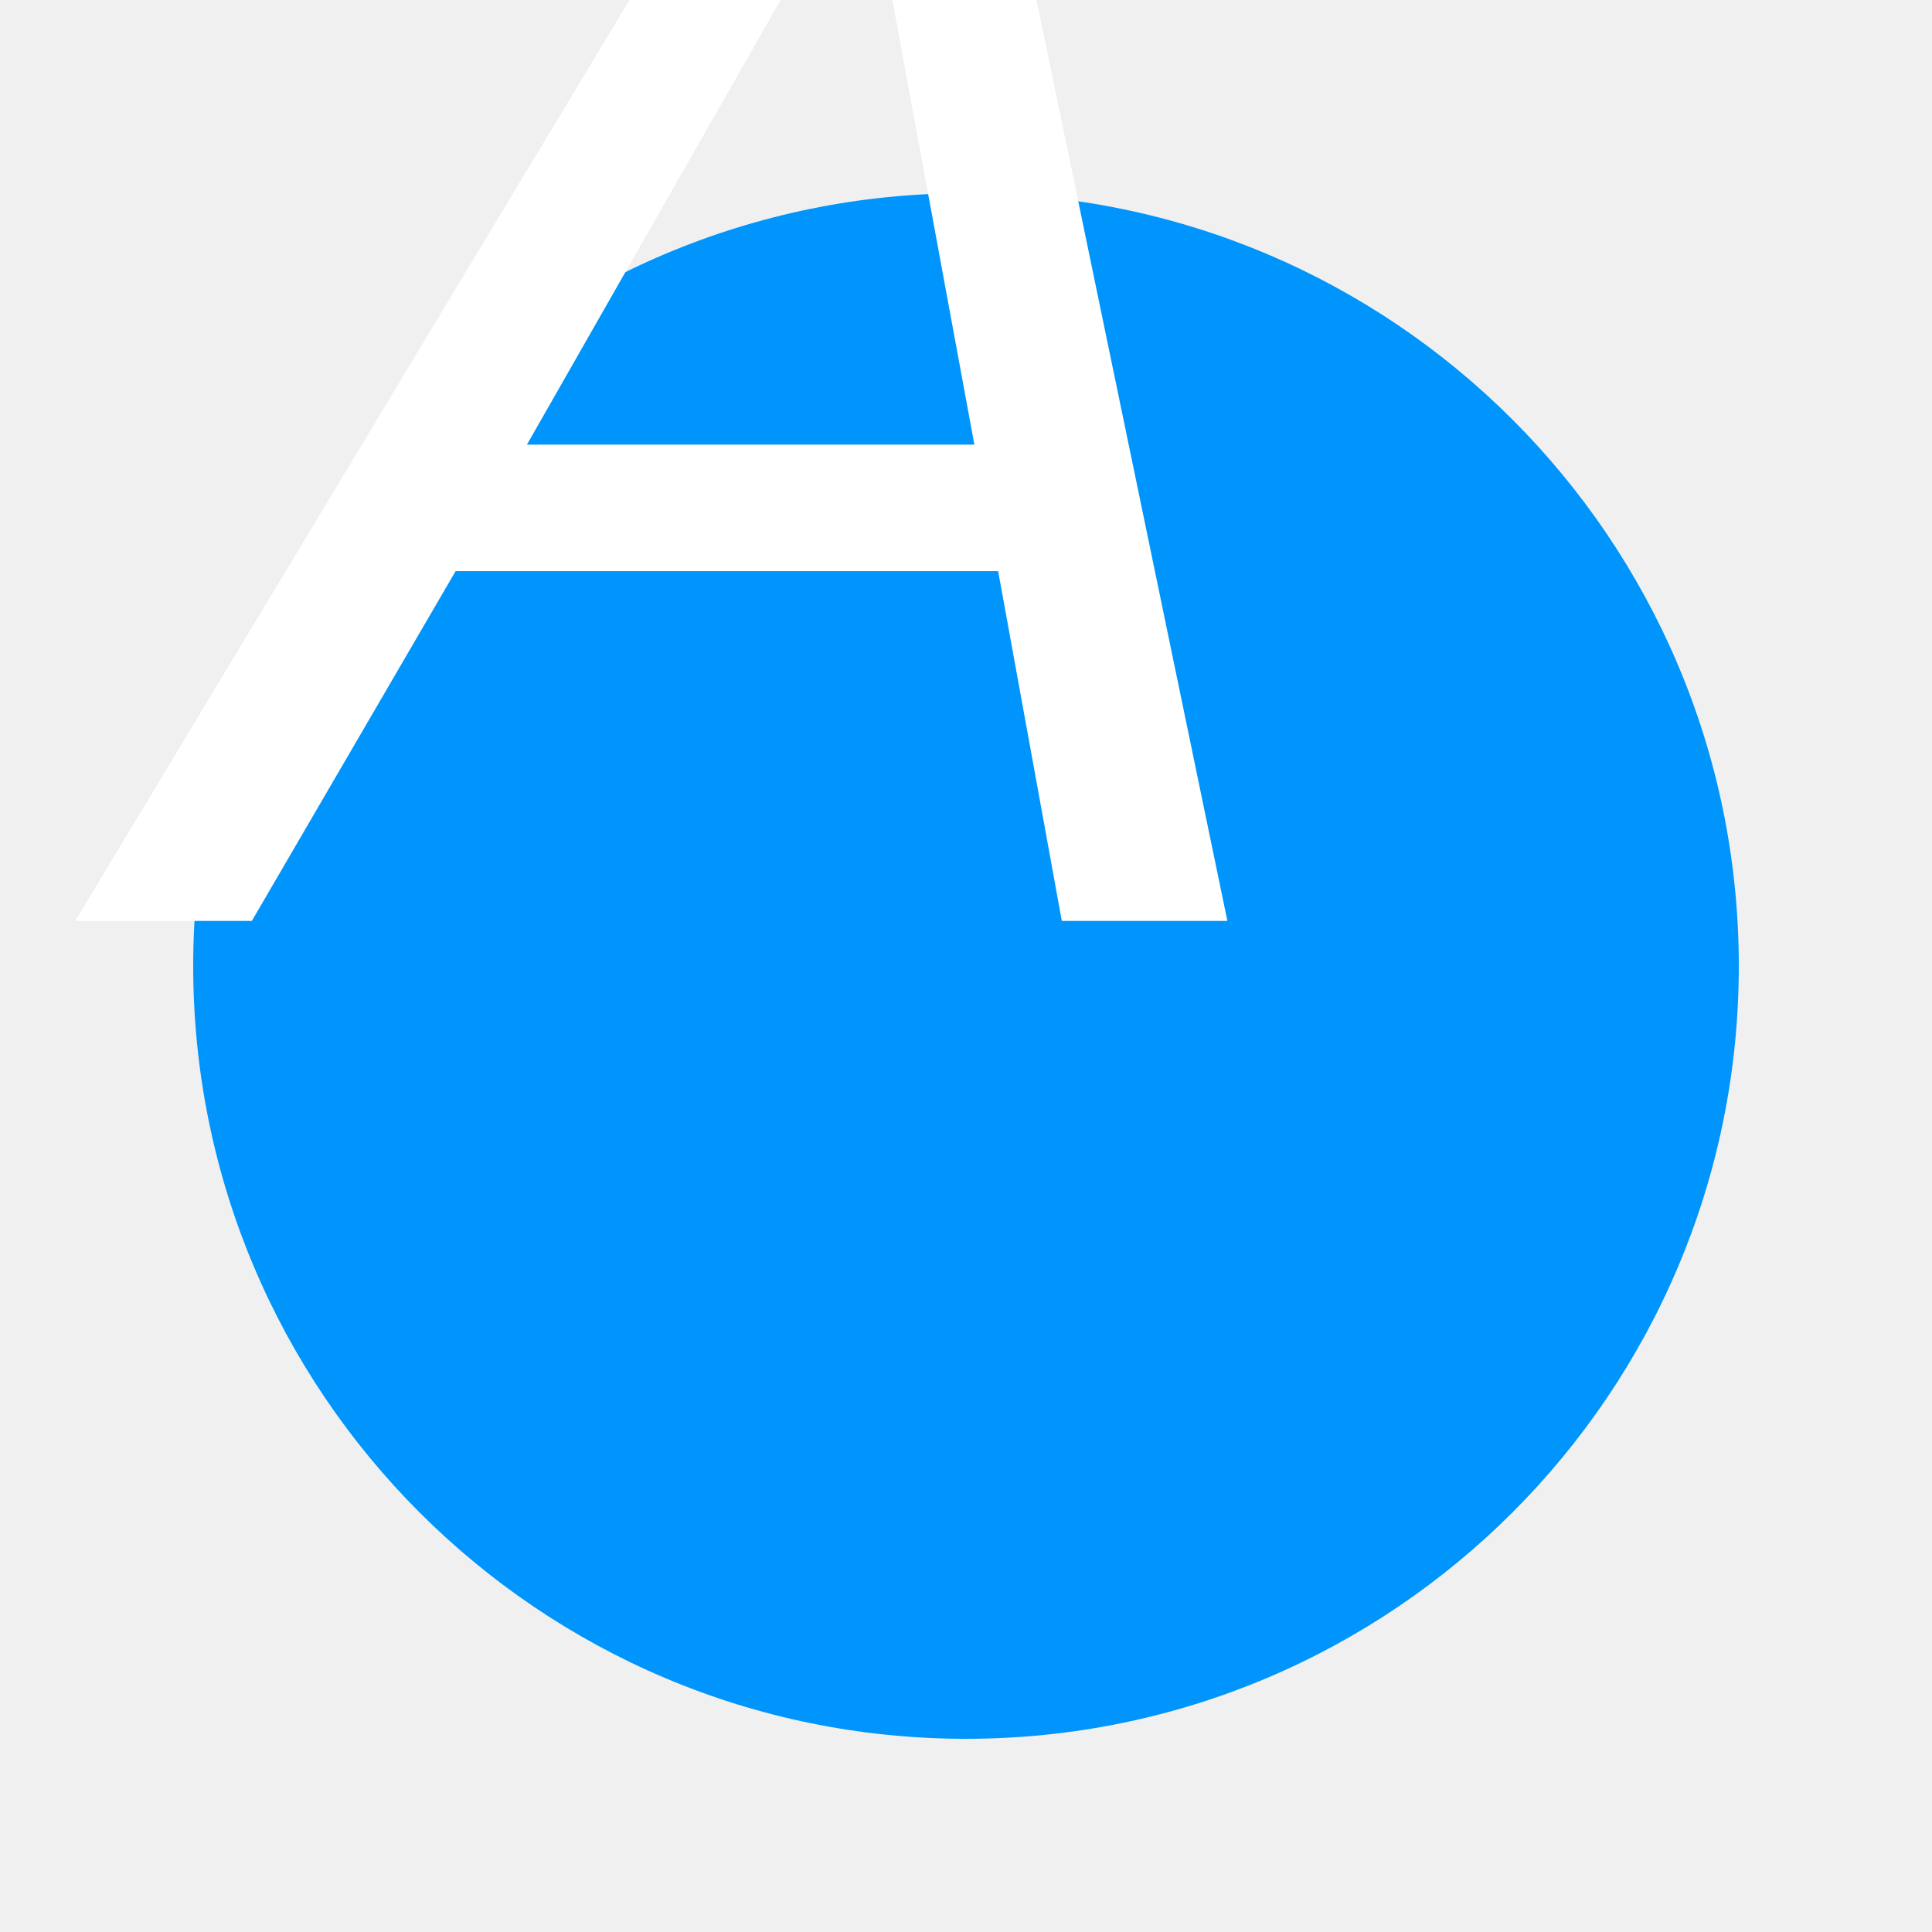
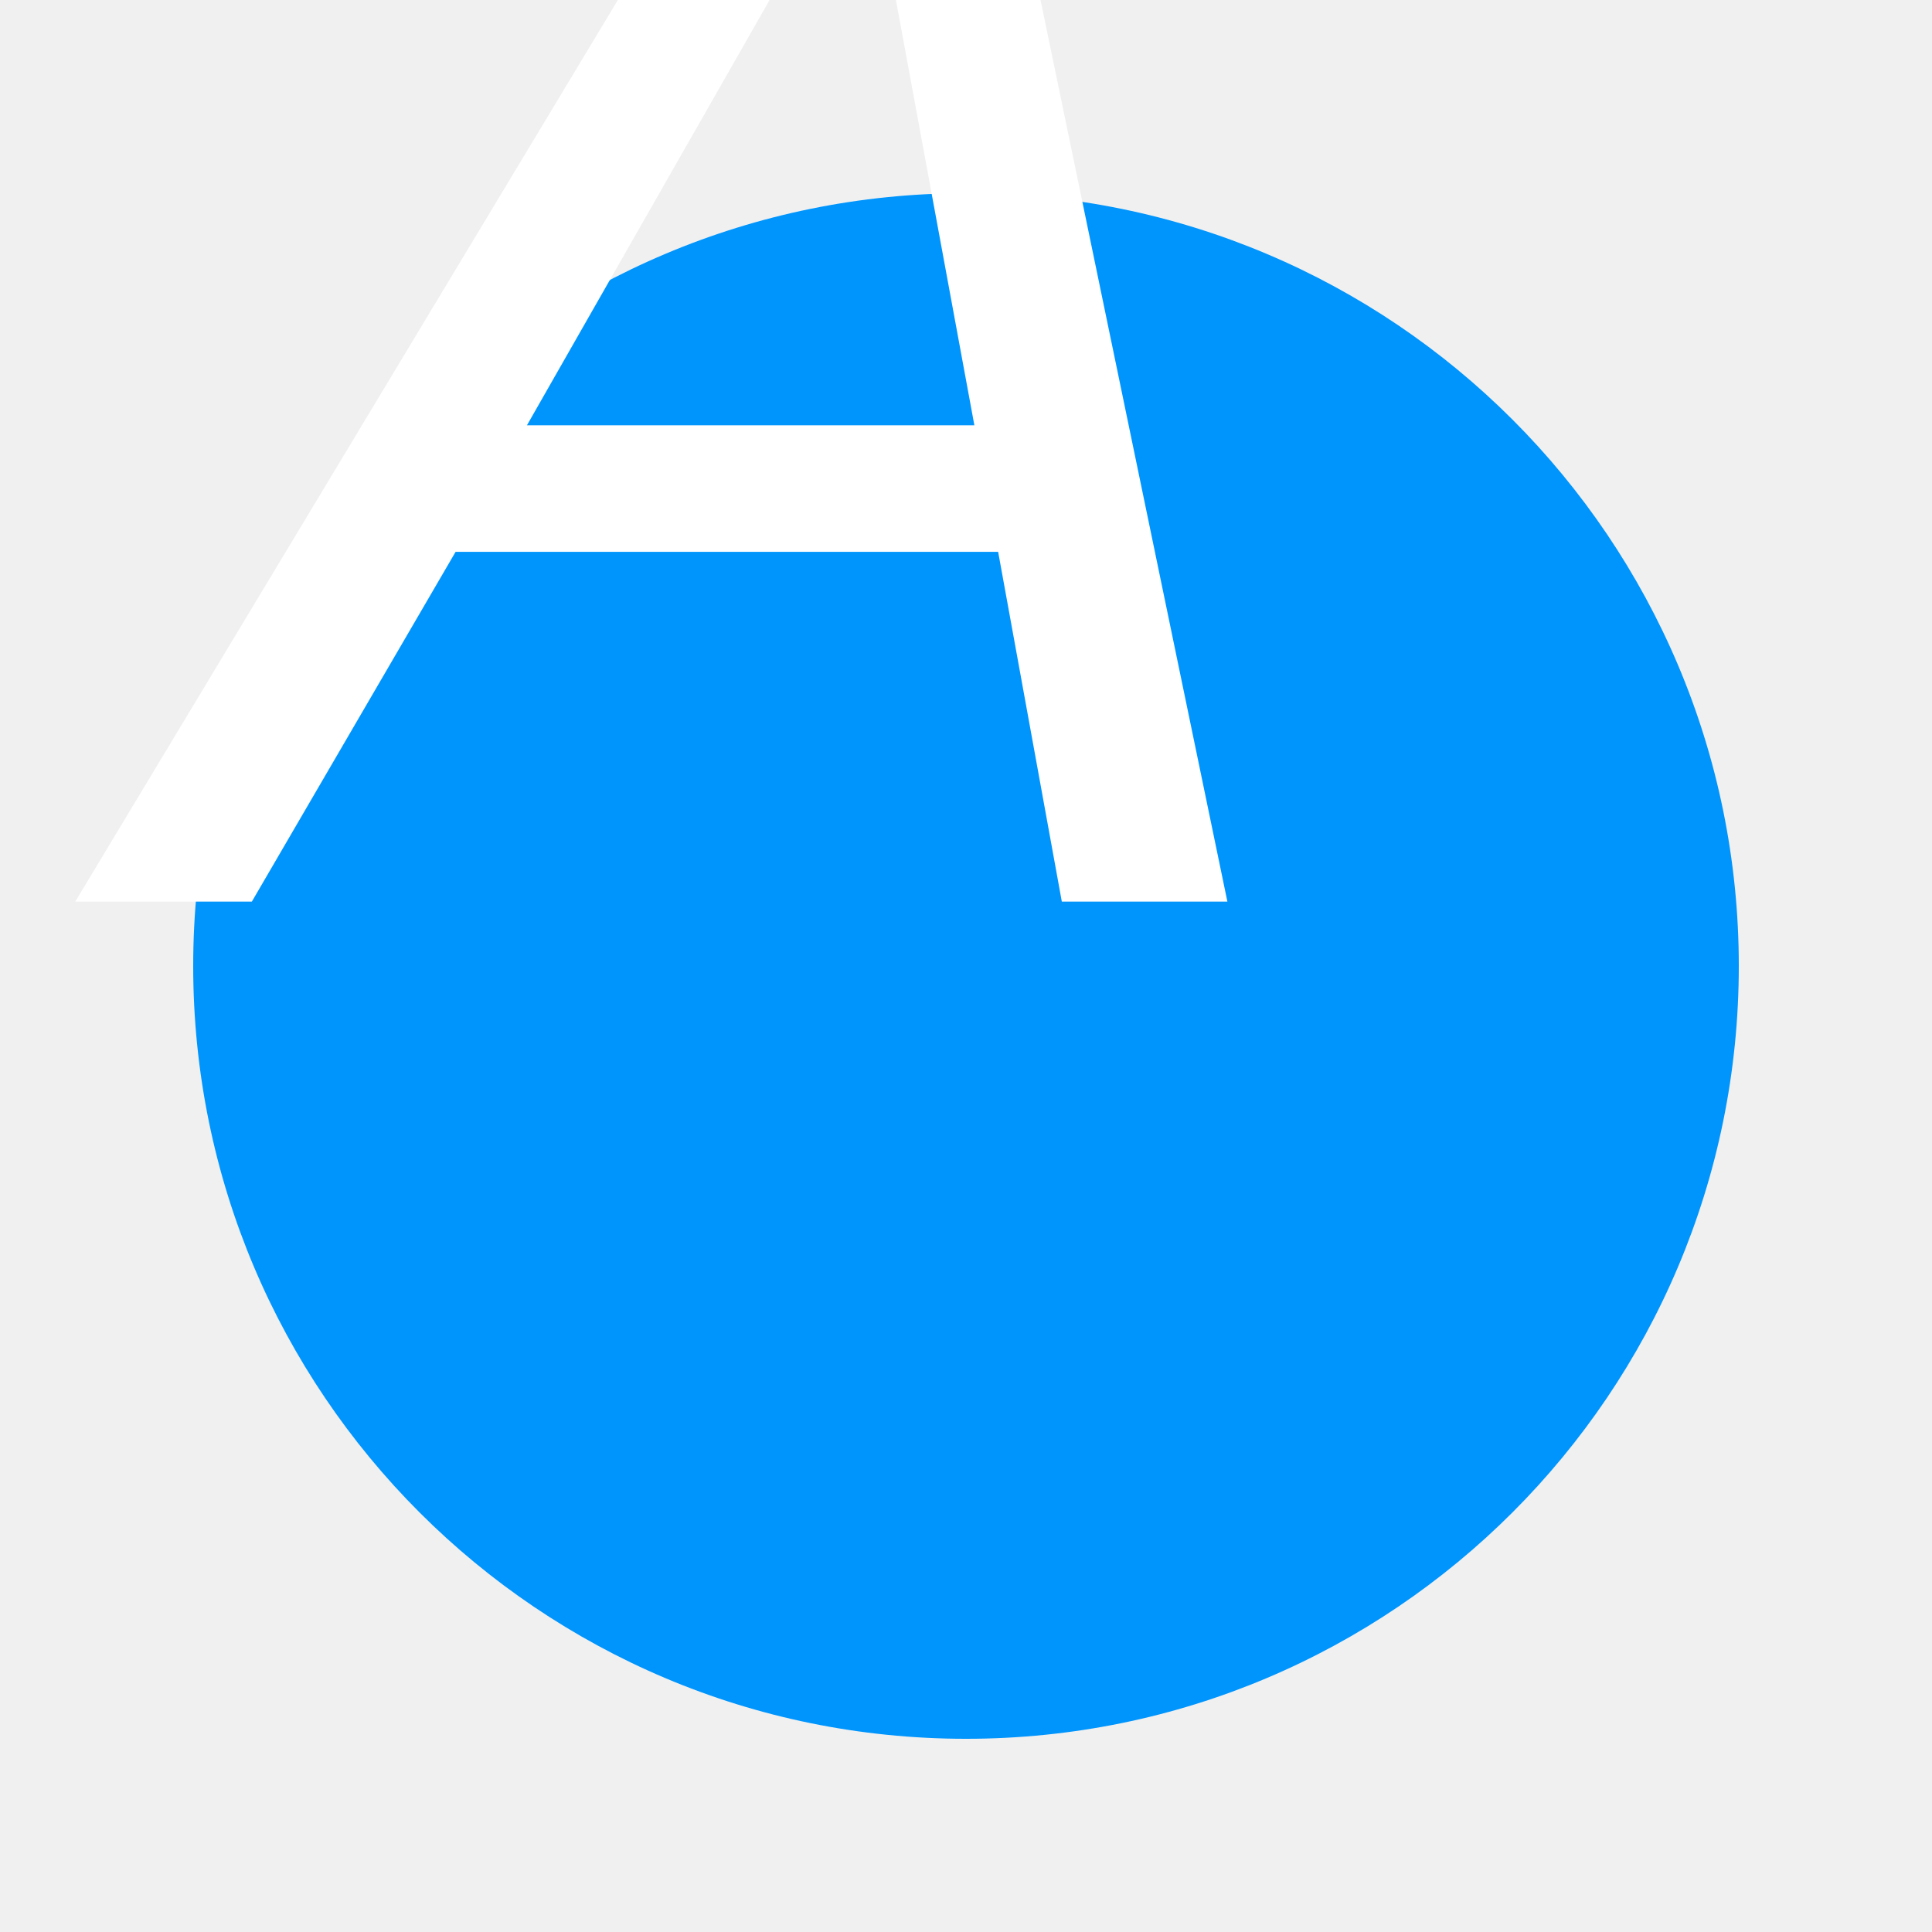
<svg xmlns="http://www.w3.org/2000/svg" version="1.0" width="1500px" height="1500px" viewBox="0 0 1500 1500" style="background-color: transparent;">
  <rect x="0" y="0" width="1500" height="1500" fill="none" stroke="none" pointer-events="all" />
  <circle cx="750" cy="750" r="600" fill="#0095fc" stroke="none" pointer-events="all" />
-   <text x="125" y="715" font-size="1350" font-style="italic" font-family="Arial" rotate="45" fill="#ffffff">A</text>
+   <text x="125" y="700" font-size="1350" font-style="italic" font-family="Arial" rotate="45" fill="#ffffff">A</text>
</svg>
